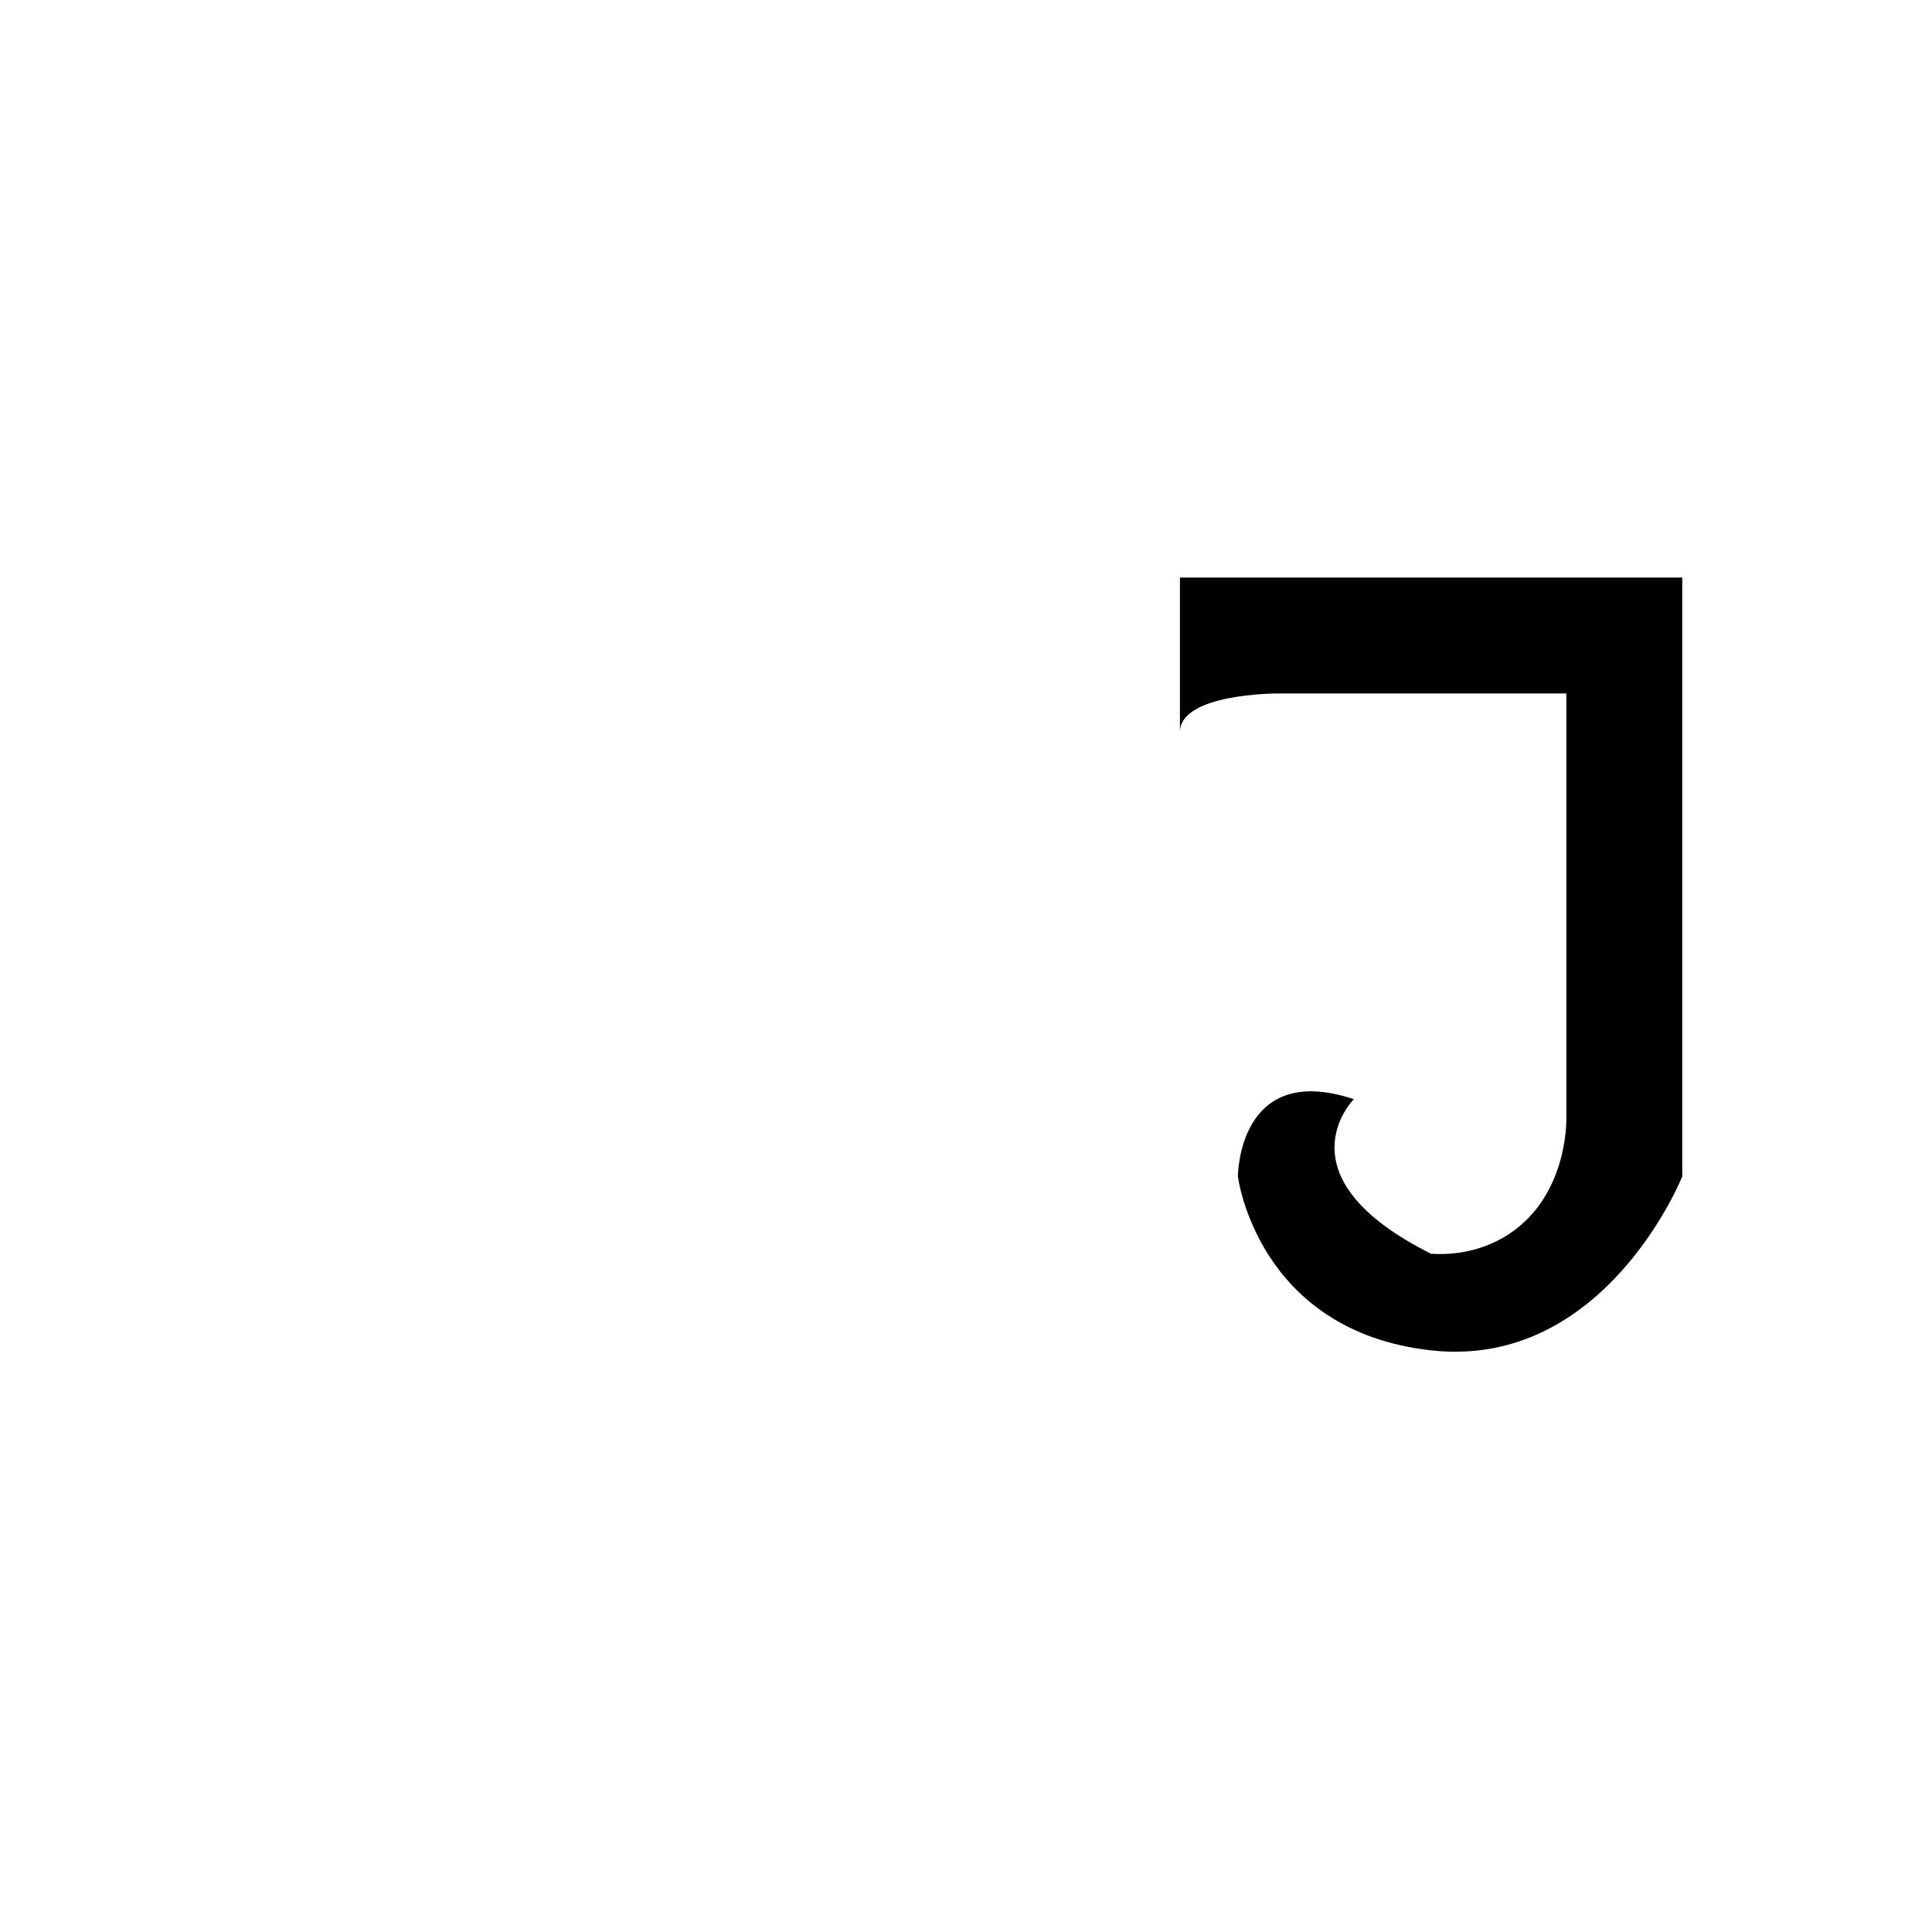
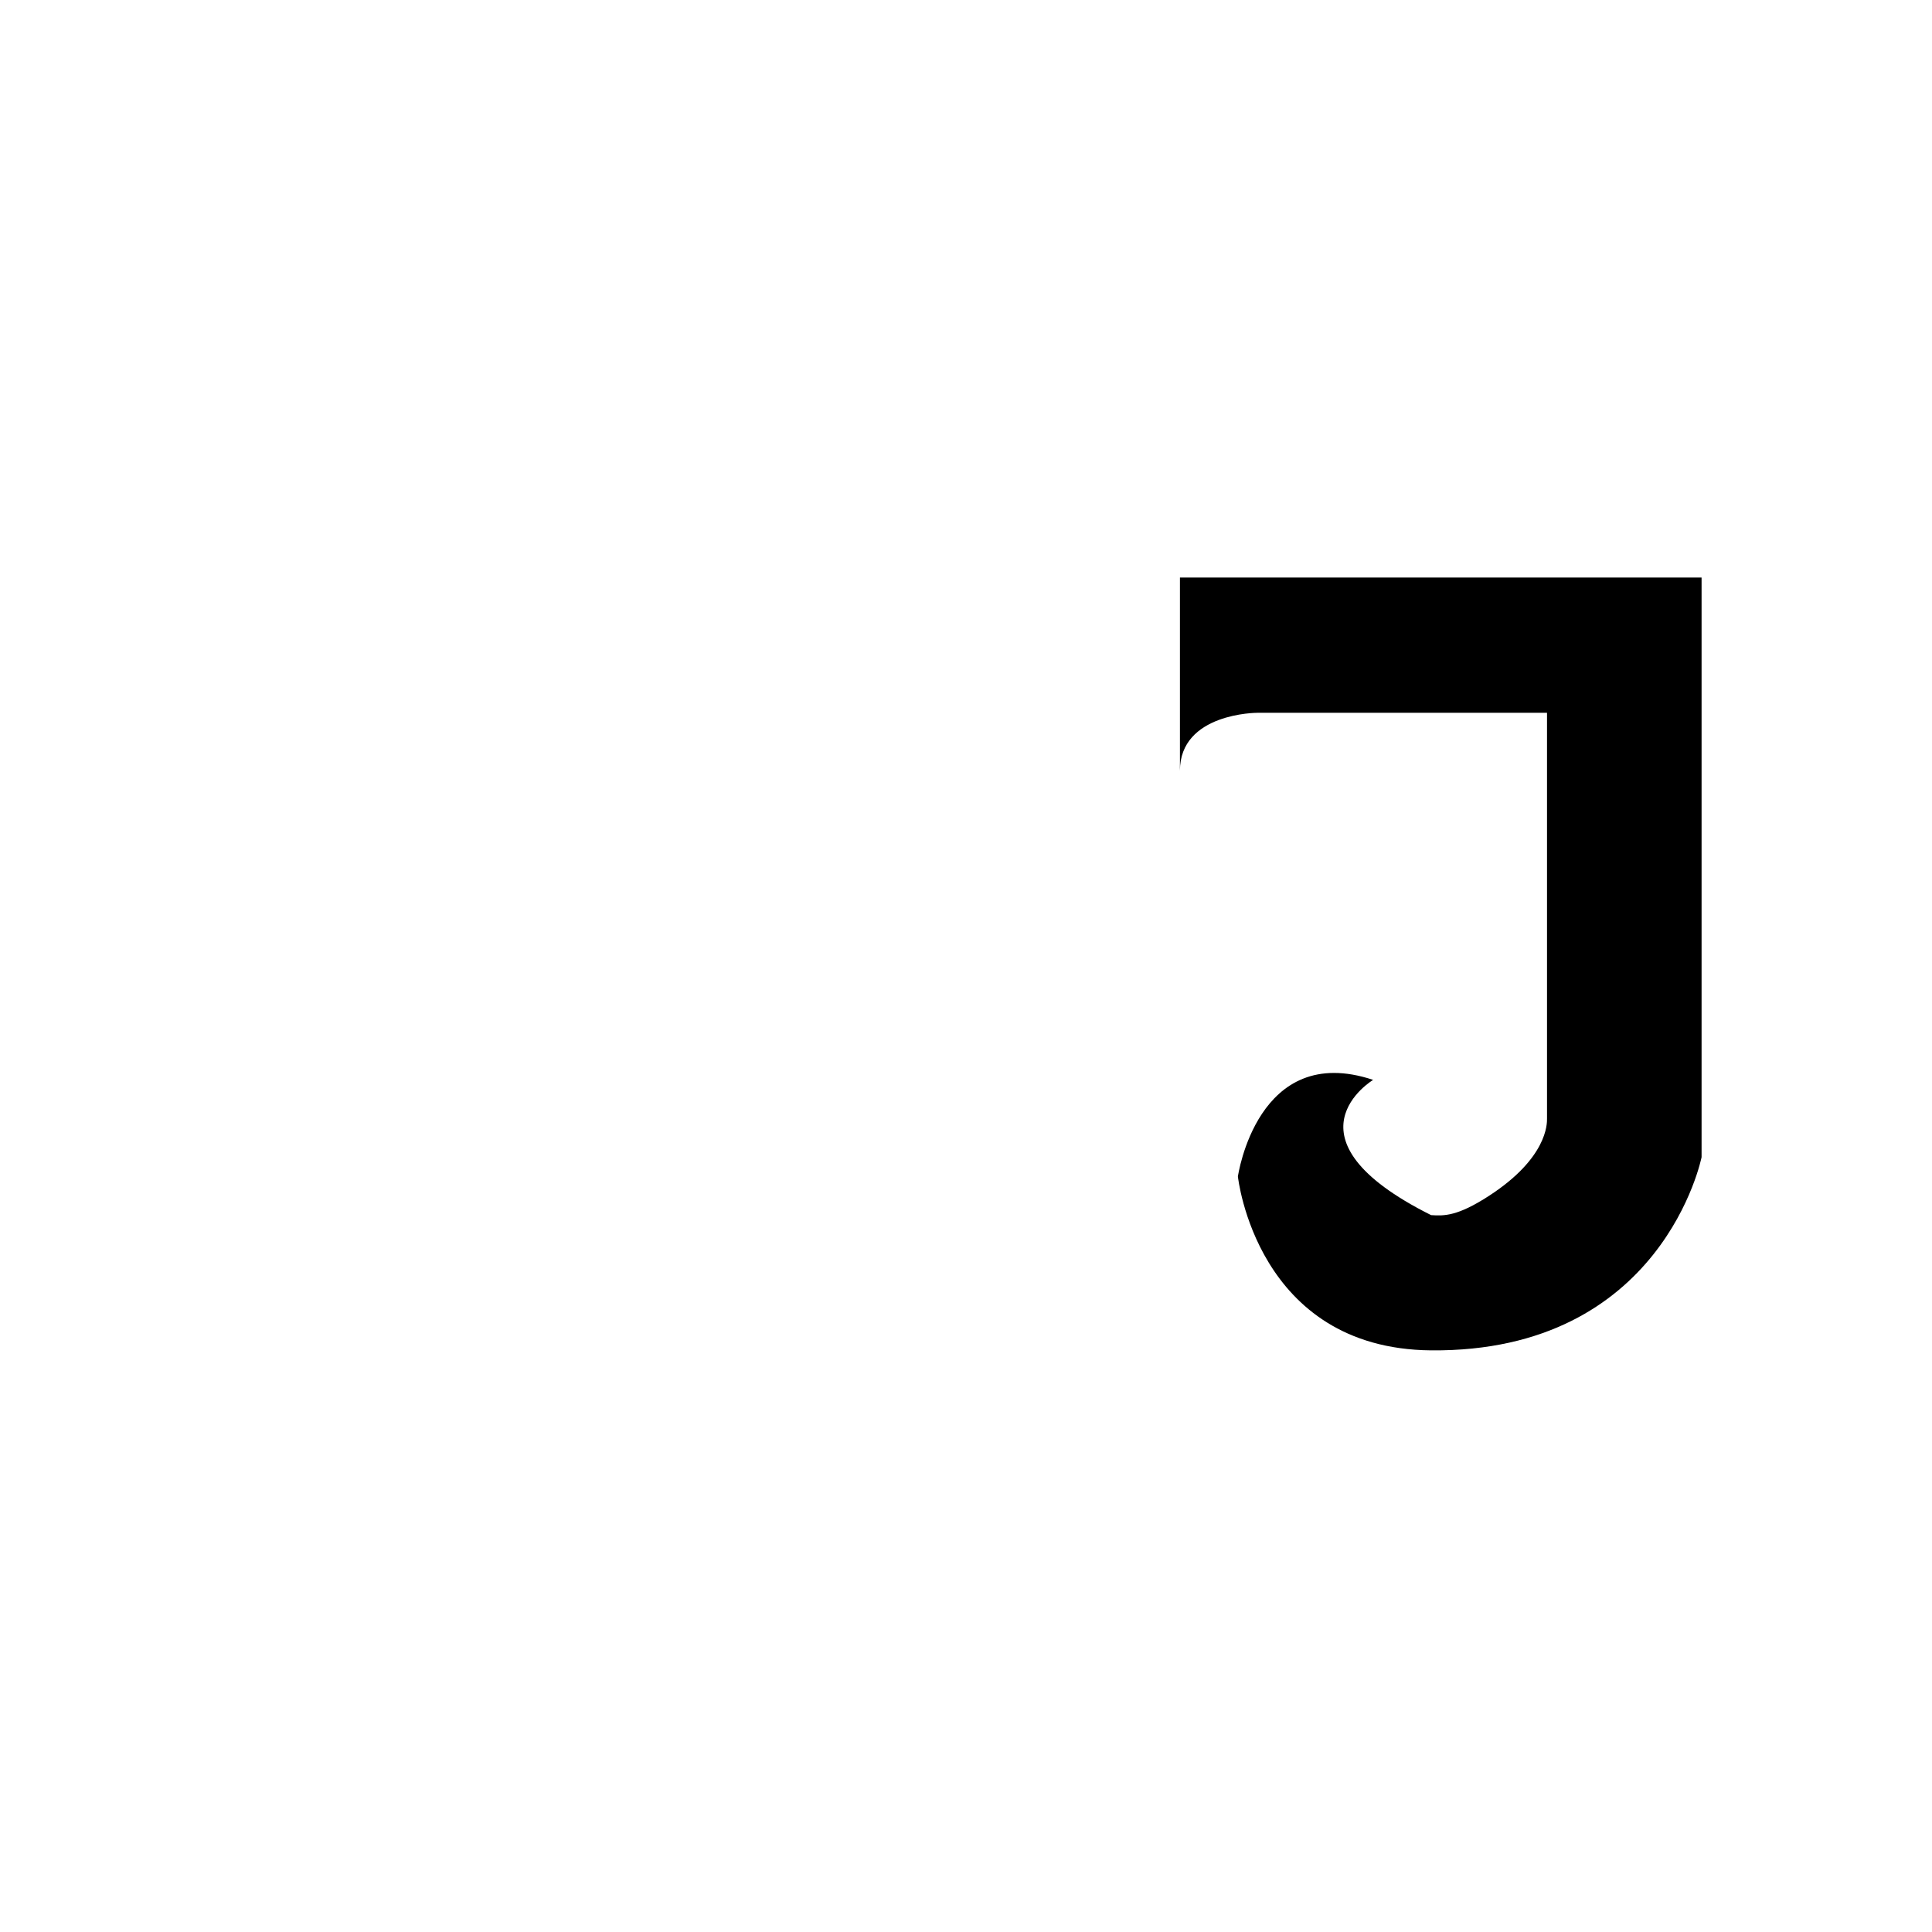
<svg xmlns="http://www.w3.org/2000/svg" id="_完成" data-name="完成" width="1000" height="1000" viewBox="0 0 1000 1000">
-   <path d="M610.733,298.945h260v310s-40,100-130,90-100-90-100-90c0,0,0-60,60-40,0,0-40,40,40,80,6.838.448,23.7.58,40-10,30.073-19.519,30.048-57.2,30-60v-220h-150s-50,0-50,20,0-80,0-80Z" />
+   <path d="M610.733,298.945h270v300s-20,101.055-140,100c-90.55-.796-100-90-100-90,0,0,10-70,70-50,0,0-50,30,30,70,6.838.448,13.7.58,30-10,30.073-19.519,30.048-37.2,30-40v-210h-150s-40,0-40,30c0,20,0-100,0-100Z" />
</svg>
